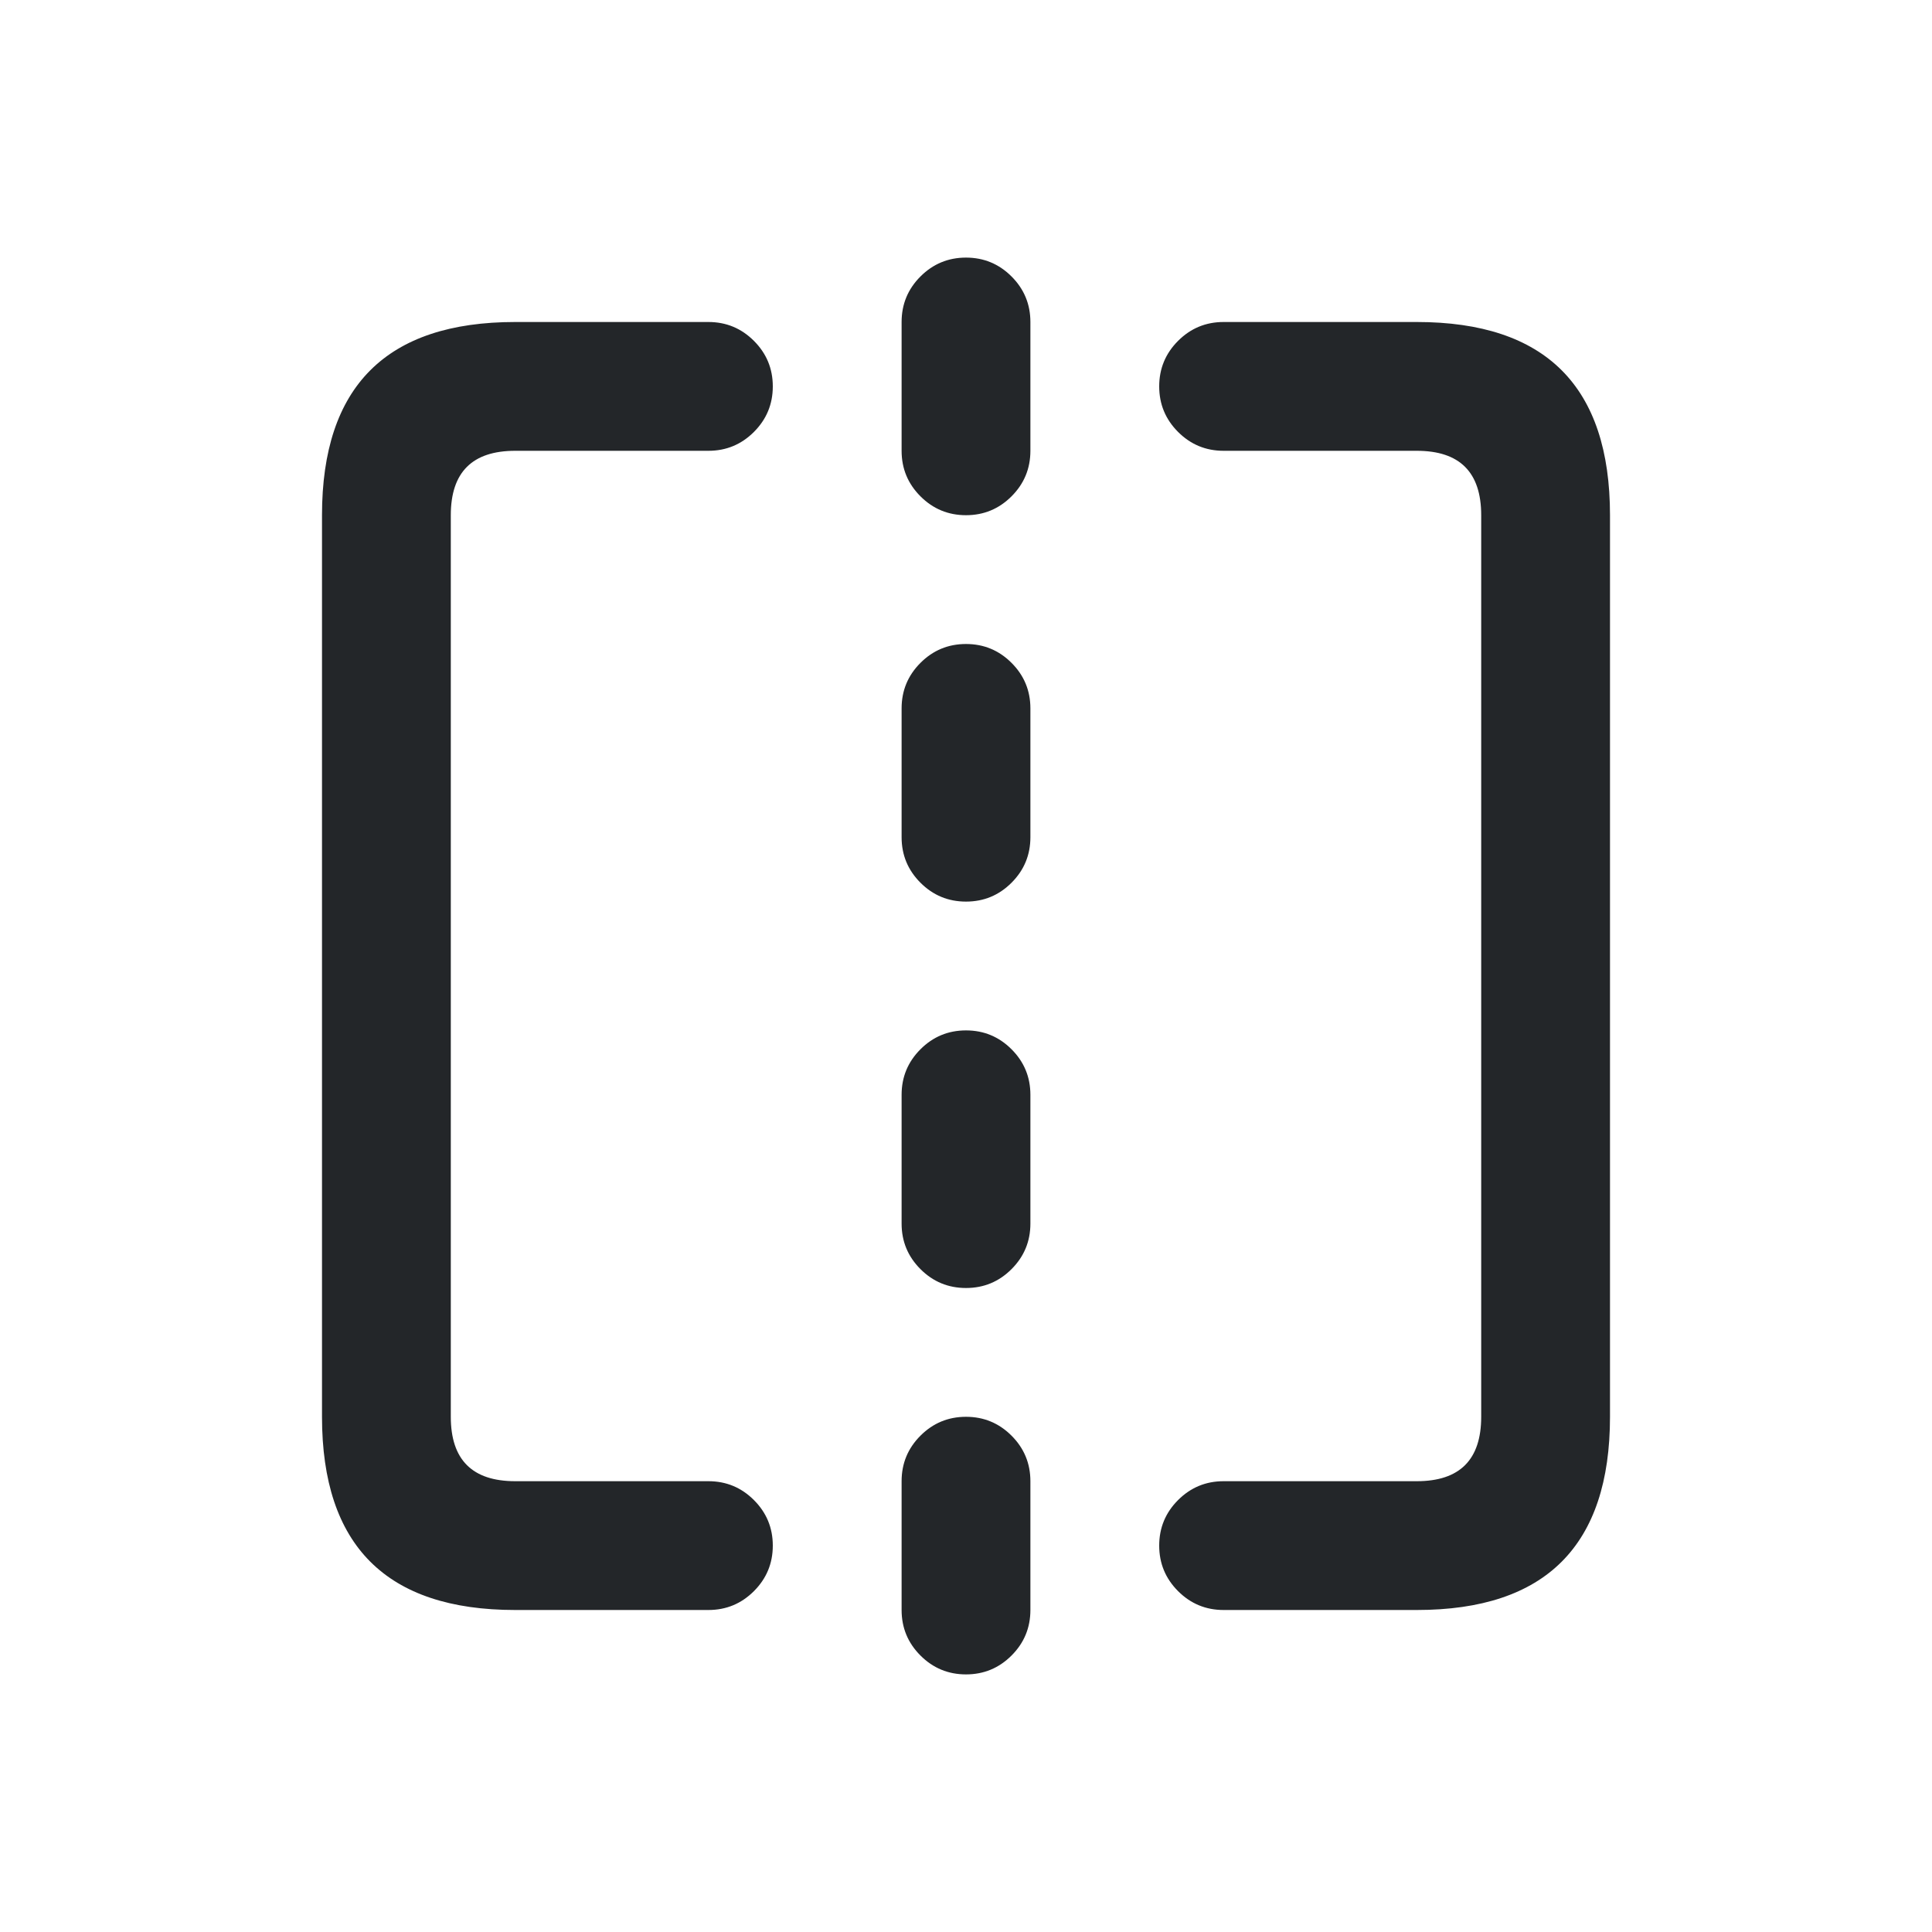
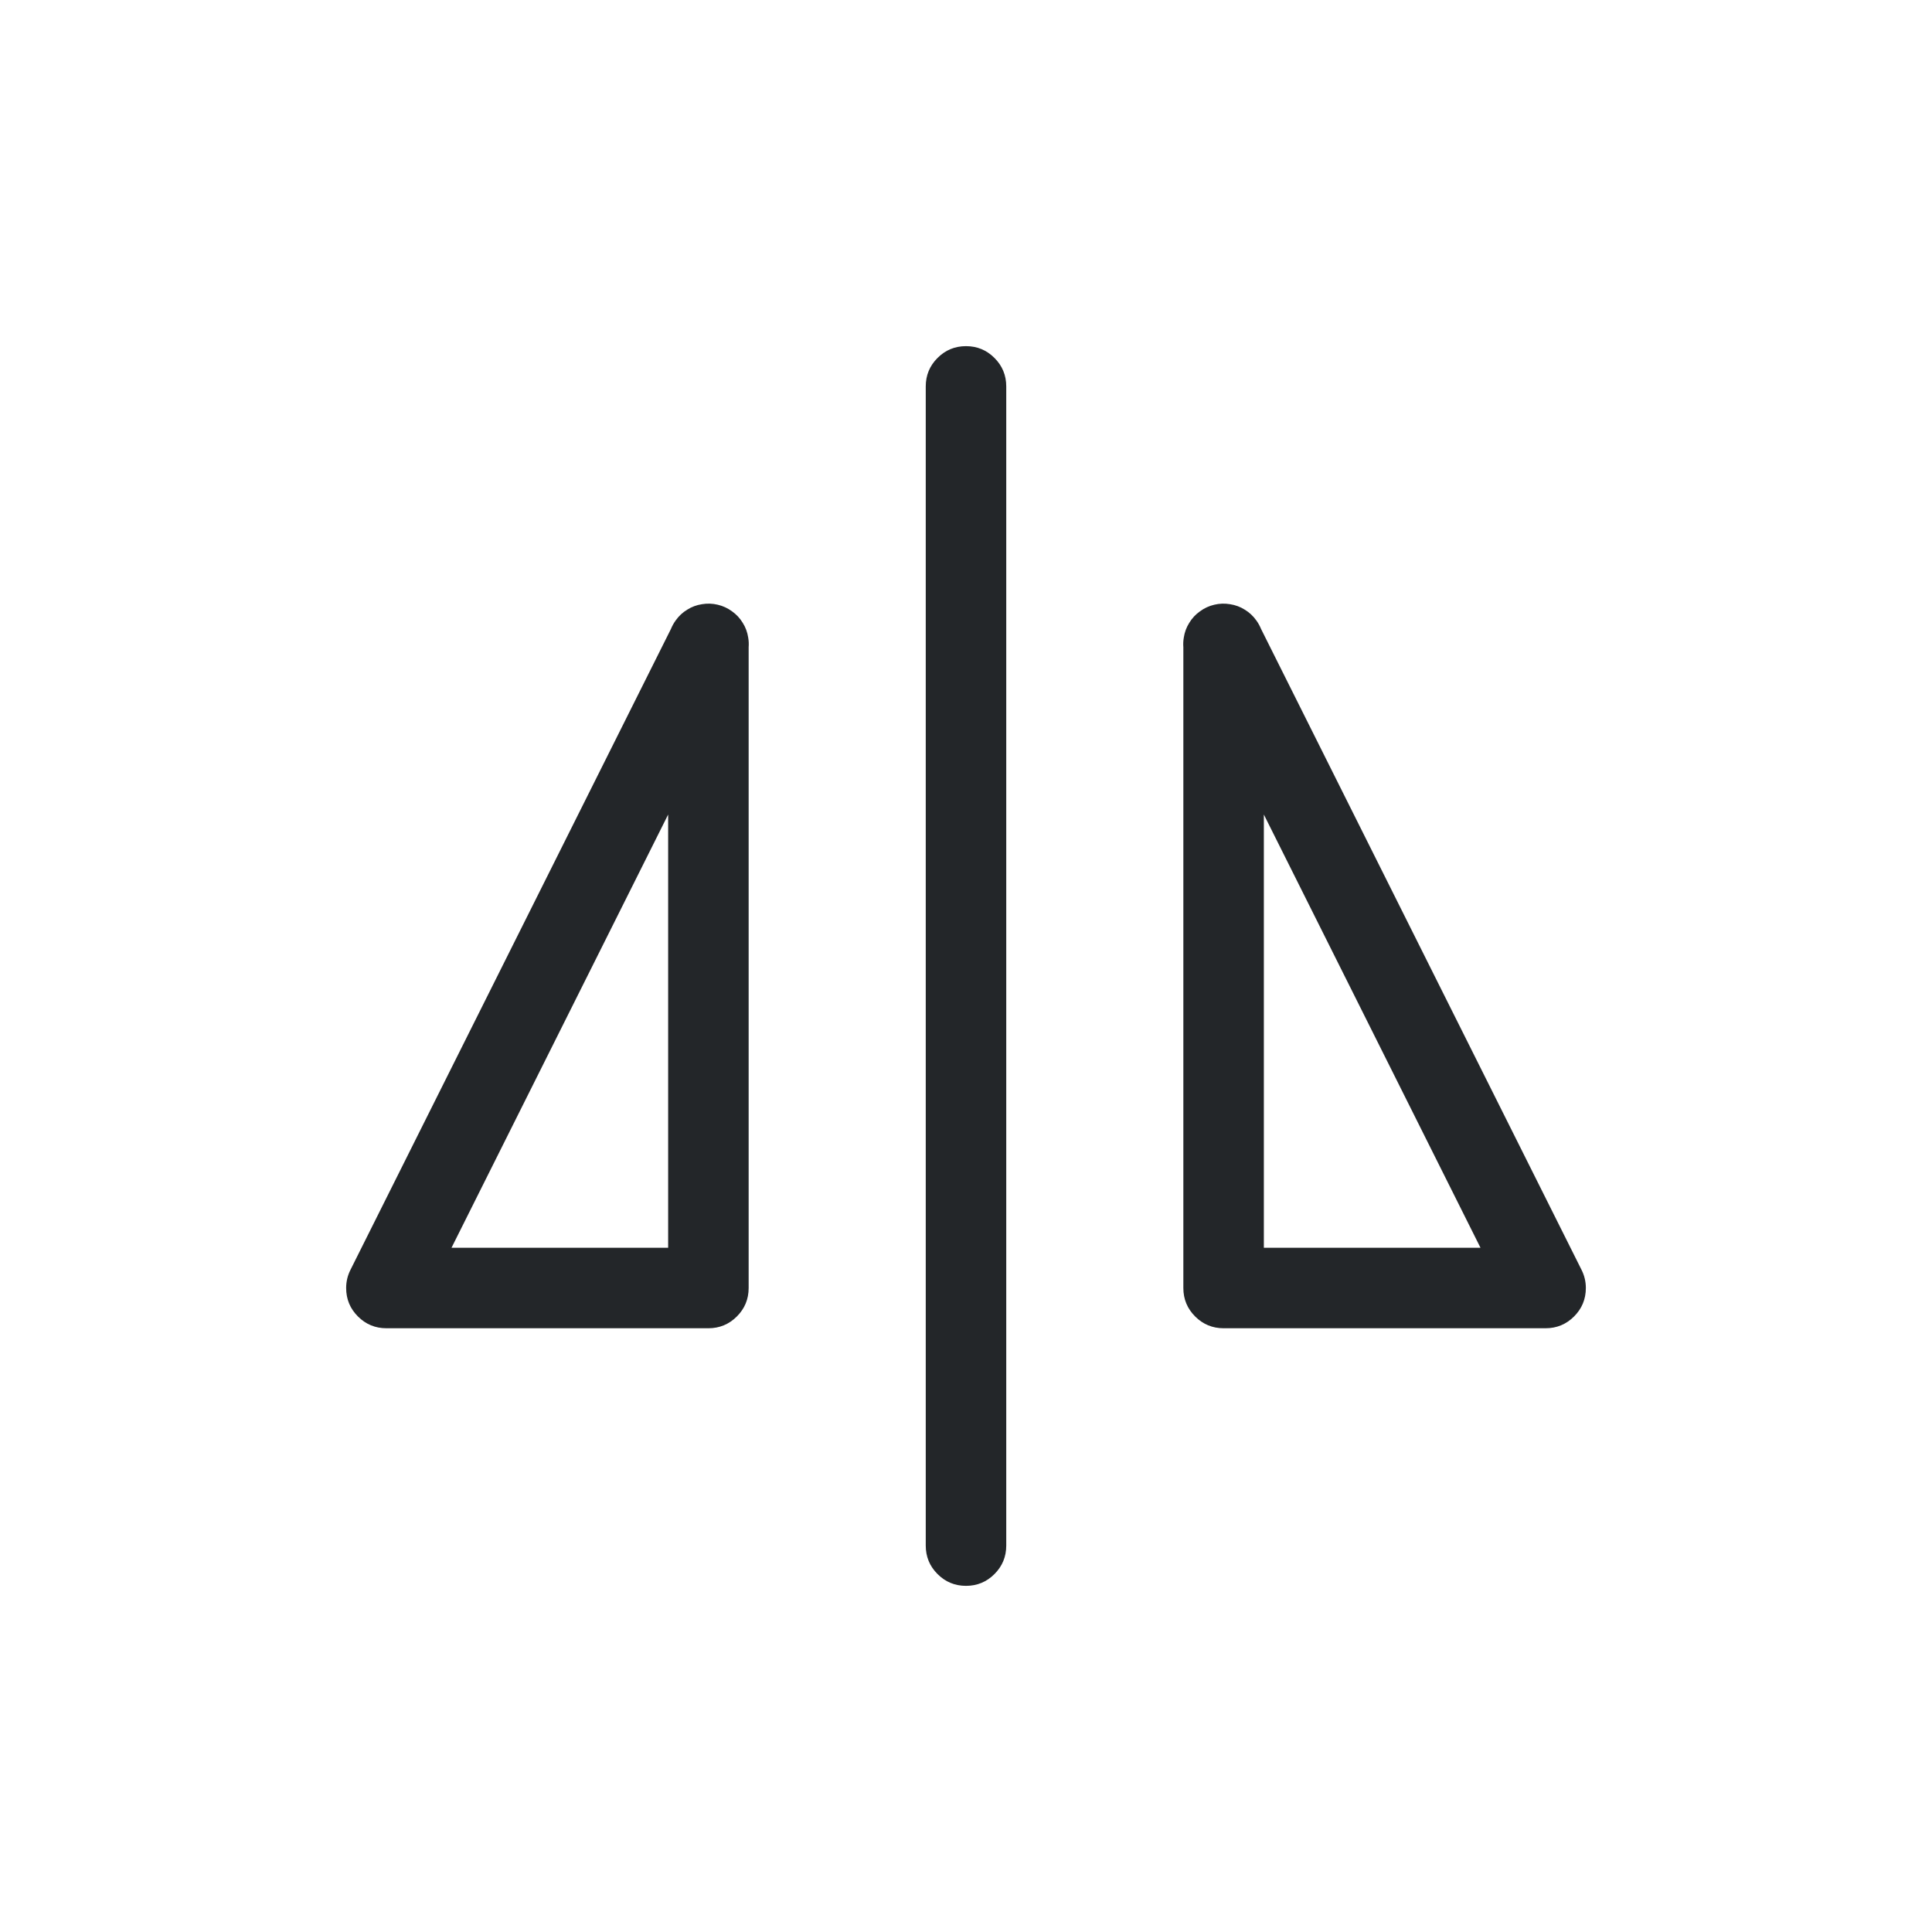
<svg xmlns="http://www.w3.org/2000/svg" width="16" height="16" viewBox="-3.0 -3.0 30.0 30.0">
  <defs>
    <style id="current-color-scheme" type="text/css">.ColorScheme-Text { color: #232629; }</style>
  </defs>
-   <path fill="currentColor" d="M8,4 L5,4 Q4,4 4,5 L4,19 Q4,20 5,20 L8,20 Q8.414,20 8.707,20.293 Q9,20.586 9,21 Q9,21.414 8.707,21.707 Q8.414,22 8,22 L5,22 Q2,22 2,19 L2,5 Q2,2 5,2 L8,2 Q8.414,2 8.707,2.293 Q9,2.586 9,3 Q9,3.414 8.707,3.707 Q8.414,4 8,4 Z" class="ColorScheme-Text" />
-   <path fill="currentColor" d="M16,2 L19,2 Q22,2 22,5 L22,19 Q22,22 19,22 L16,22 Q15.586,22 15.293,21.707 Q15,21.414 15,21 Q15,20.586 15.293,20.293 Q15.586,20 16,20 L19,20 Q20,20 20,19 L20,5 Q20,4 19,4 L16,4 Q15.586,4 15.293,3.707 Q15,3.414 15,3 Q15,2.586 15.293,2.293 Q15.586,2 16,2 Z" class="ColorScheme-Text" />
-   <path fill="currentColor" d="M13,20 L13,22 Q13,22.414 12.707,22.707 Q12.414,23 12,23 Q11.586,23 11.293,22.707 Q11,22.414 11,22 L11,20 Q11,19.586 11.293,19.293 Q11.586,19 12,19 Q12.414,19 12.707,19.293 Q13,19.586 13,20 Z" class="ColorScheme-Text" />
-   <path fill="currentColor" d="M13,14 L13,16 Q13,16.414 12.707,16.707 Q12.414,17 12,17 Q11.586,17 11.293,16.707 Q11,16.414 11,16 L11,14 Q11,13.586 11.293,13.293 Q11.586,13 12,13 Q12.414,13 12.707,13.293 Q13,13.586 13,14 Z" class="ColorScheme-Text" />
-   <path fill="currentColor" d="M13,8 L13,10 Q13,10.414 12.707,10.707 Q12.414,11 12,11 Q11.586,11 11.293,10.707 Q11,10.414 11,10 L11,8 Q11,7.586 11.293,7.293 Q11.586,7 12,7 Q12.414,7 12.707,7.293 Q13,7.586 13,8 Z" class="ColorScheme-Text" />
-   <path fill="currentColor" d="M13,2 L13,4 Q13,4.414 12.707,4.707 Q12.414,5 12,5 Q11.586,5 11.293,4.707 Q11,4.414 11,4 L11,2 Q11,1.586 11.293,1.293 Q11.586,1 12,1 Q12.414,1 12.707,1.293 Q13,1.586 13,2 Z" class="ColorScheme-Text" />
+   <path fill="currentColor" d="M12.625,3 L12.625,21 Q12.625,21.259 12.442,21.442 Q12.259,21.625 12,21.625 Q11.741,21.625 11.558,21.442 Q11.375,21.259 11.375,21 L11.375,3 Q11.375,2.741 11.558,2.558 Q11.741,2.375 12,2.375 Q12.259,2.375 12.442,2.558 Q12.625,2.741 12.625,3 Z" class="ColorScheme-Text" />
+   <path fill="currentColor" d="M16.581,6.765 L21.559,16.72 Q21.625,16.852 21.625,17 Q21.625,17.259 21.442,17.442 Q21.259,17.625 21,17.625 L16,17.625 Q15.741,17.625 15.558,17.442 Q15.375,17.259 15.375,17 L15.375,7.05 Q15.369,6.975 15.382,6.9 Q15.401,6.775 15.467,6.671 Q15.531,6.565 15.634,6.492 Q15.735,6.418 15.856,6.39 Q15.976,6.361 16.1,6.382 Q16.225,6.401 16.329,6.467 Q16.435,6.531 16.508,6.634 Q16.553,6.696 16.581,6.765 Z M16.625,16.375 L19.989,16.375 L16.625,9.648 L16.625,16.375 Z" class="ColorScheme-Text" />
+   <path fill="currentColor" d="M8.618,6.9 Q8.631,6.975 8.625,7.05 L8.625,17 Q8.625,17.259 8.442,17.442 Q8.259,17.625 8,17.625 L3,17.625 Q2.741,17.625 2.558,17.442 Q2.375,17.259 2.375,17 Q2.375,16.852 2.441,16.72 L7.419,6.765 Q7.447,6.696 7.492,6.634 Q7.565,6.531 7.671,6.467 Q7.775,6.401 7.9,6.382 Q8.024,6.361 8.144,6.39 Q8.265,6.418 8.366,6.492 Q8.469,6.565 8.533,6.671 Q8.599,6.775 8.618,6.9 Z M7.375,9.648 L4.011,16.375 L7.375,16.375 L7.375,9.648 Z" class="ColorScheme-Text" />
</svg>
